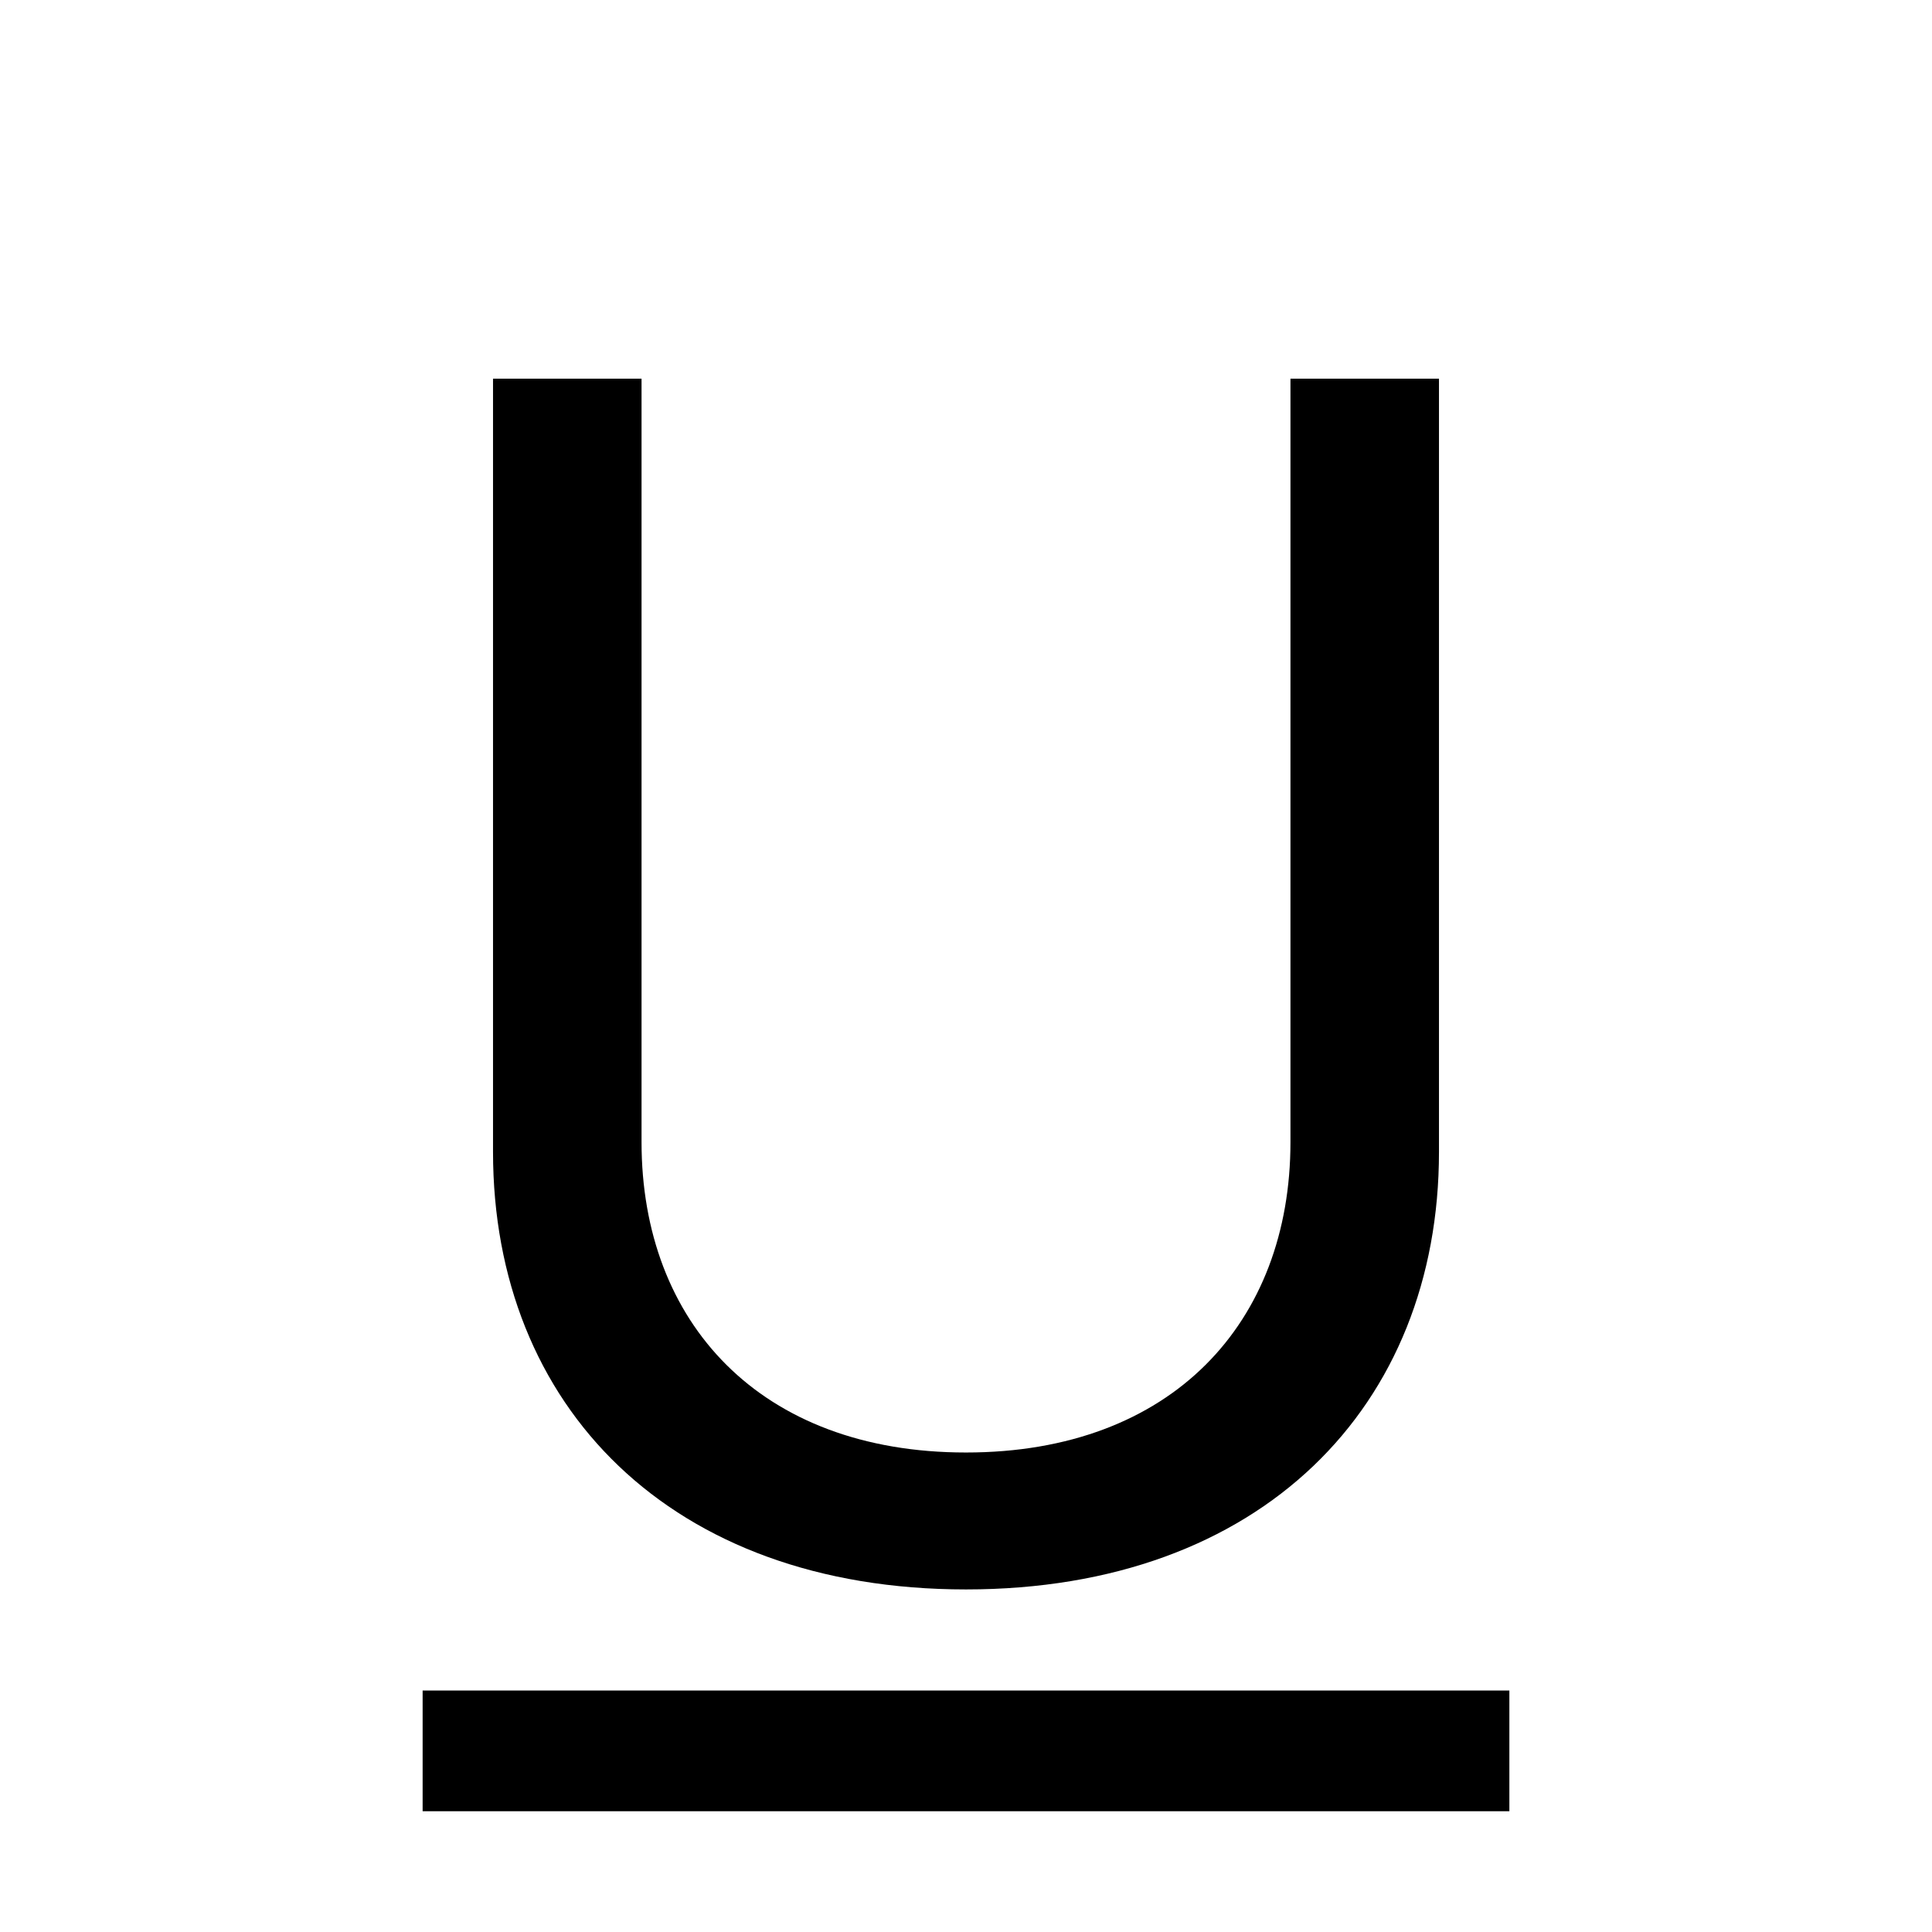
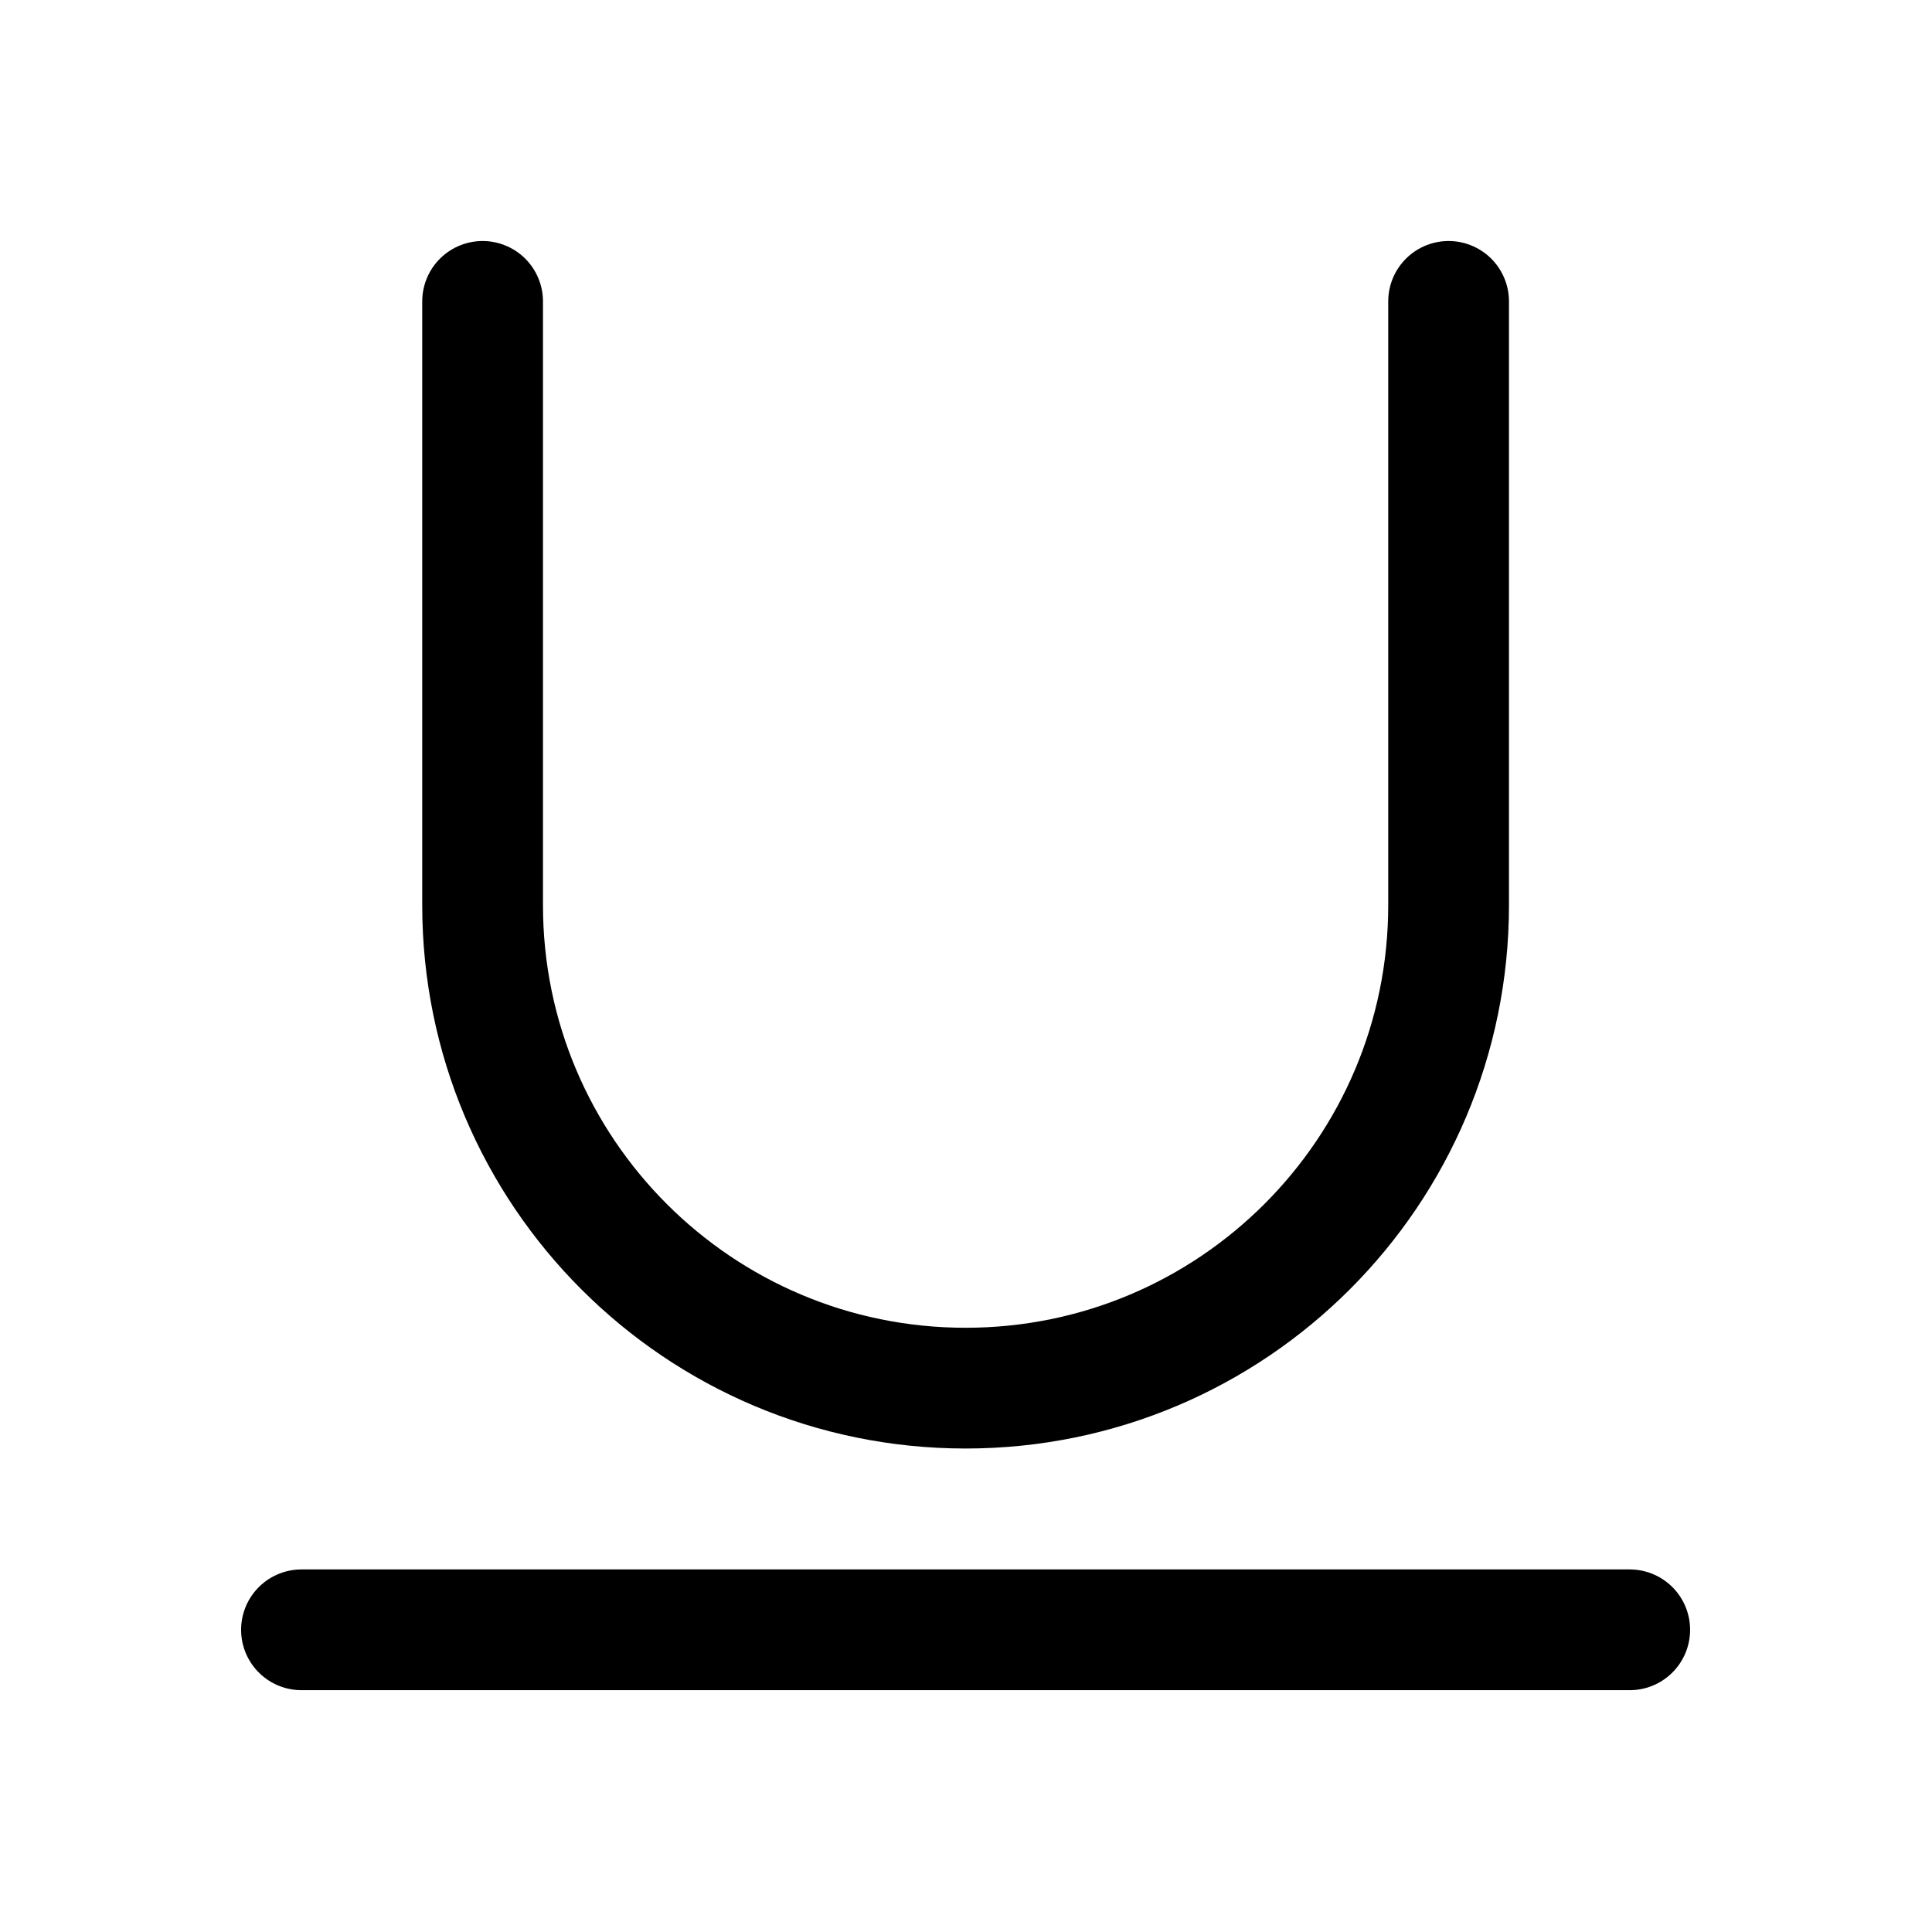
- <svg xmlns="http://www.w3.org/2000/svg" width="16" height="16" fill="currentColor" class="bi bi-type-underline" viewBox="0 0 16 16">
-   <path d="M5.313 3.136h-1.23V9.54c0 2.105 1.47 3.623 3.917 3.623s3.917-1.518 3.917-3.623V3.136h-1.23v6.323c0 1.49-.978 2.57-2.687 2.57-1.709 0-2.687-1.08-2.687-2.57V3.136zM12.5 15h-9v-1h9v1z" />
+ <svg xmlns="http://www.w3.org/2000/svg" fill="none" viewBox="0 0 24 24" stroke-width="1.5" stroke="currentColor" class="size-6">
+   <path stroke-linecap="round" stroke-linejoin="round" d="M17.995 3.744v7.5a6 6 0 1 1-12 0v-7.5m-2.25 16.502h16.5" />
</svg>
